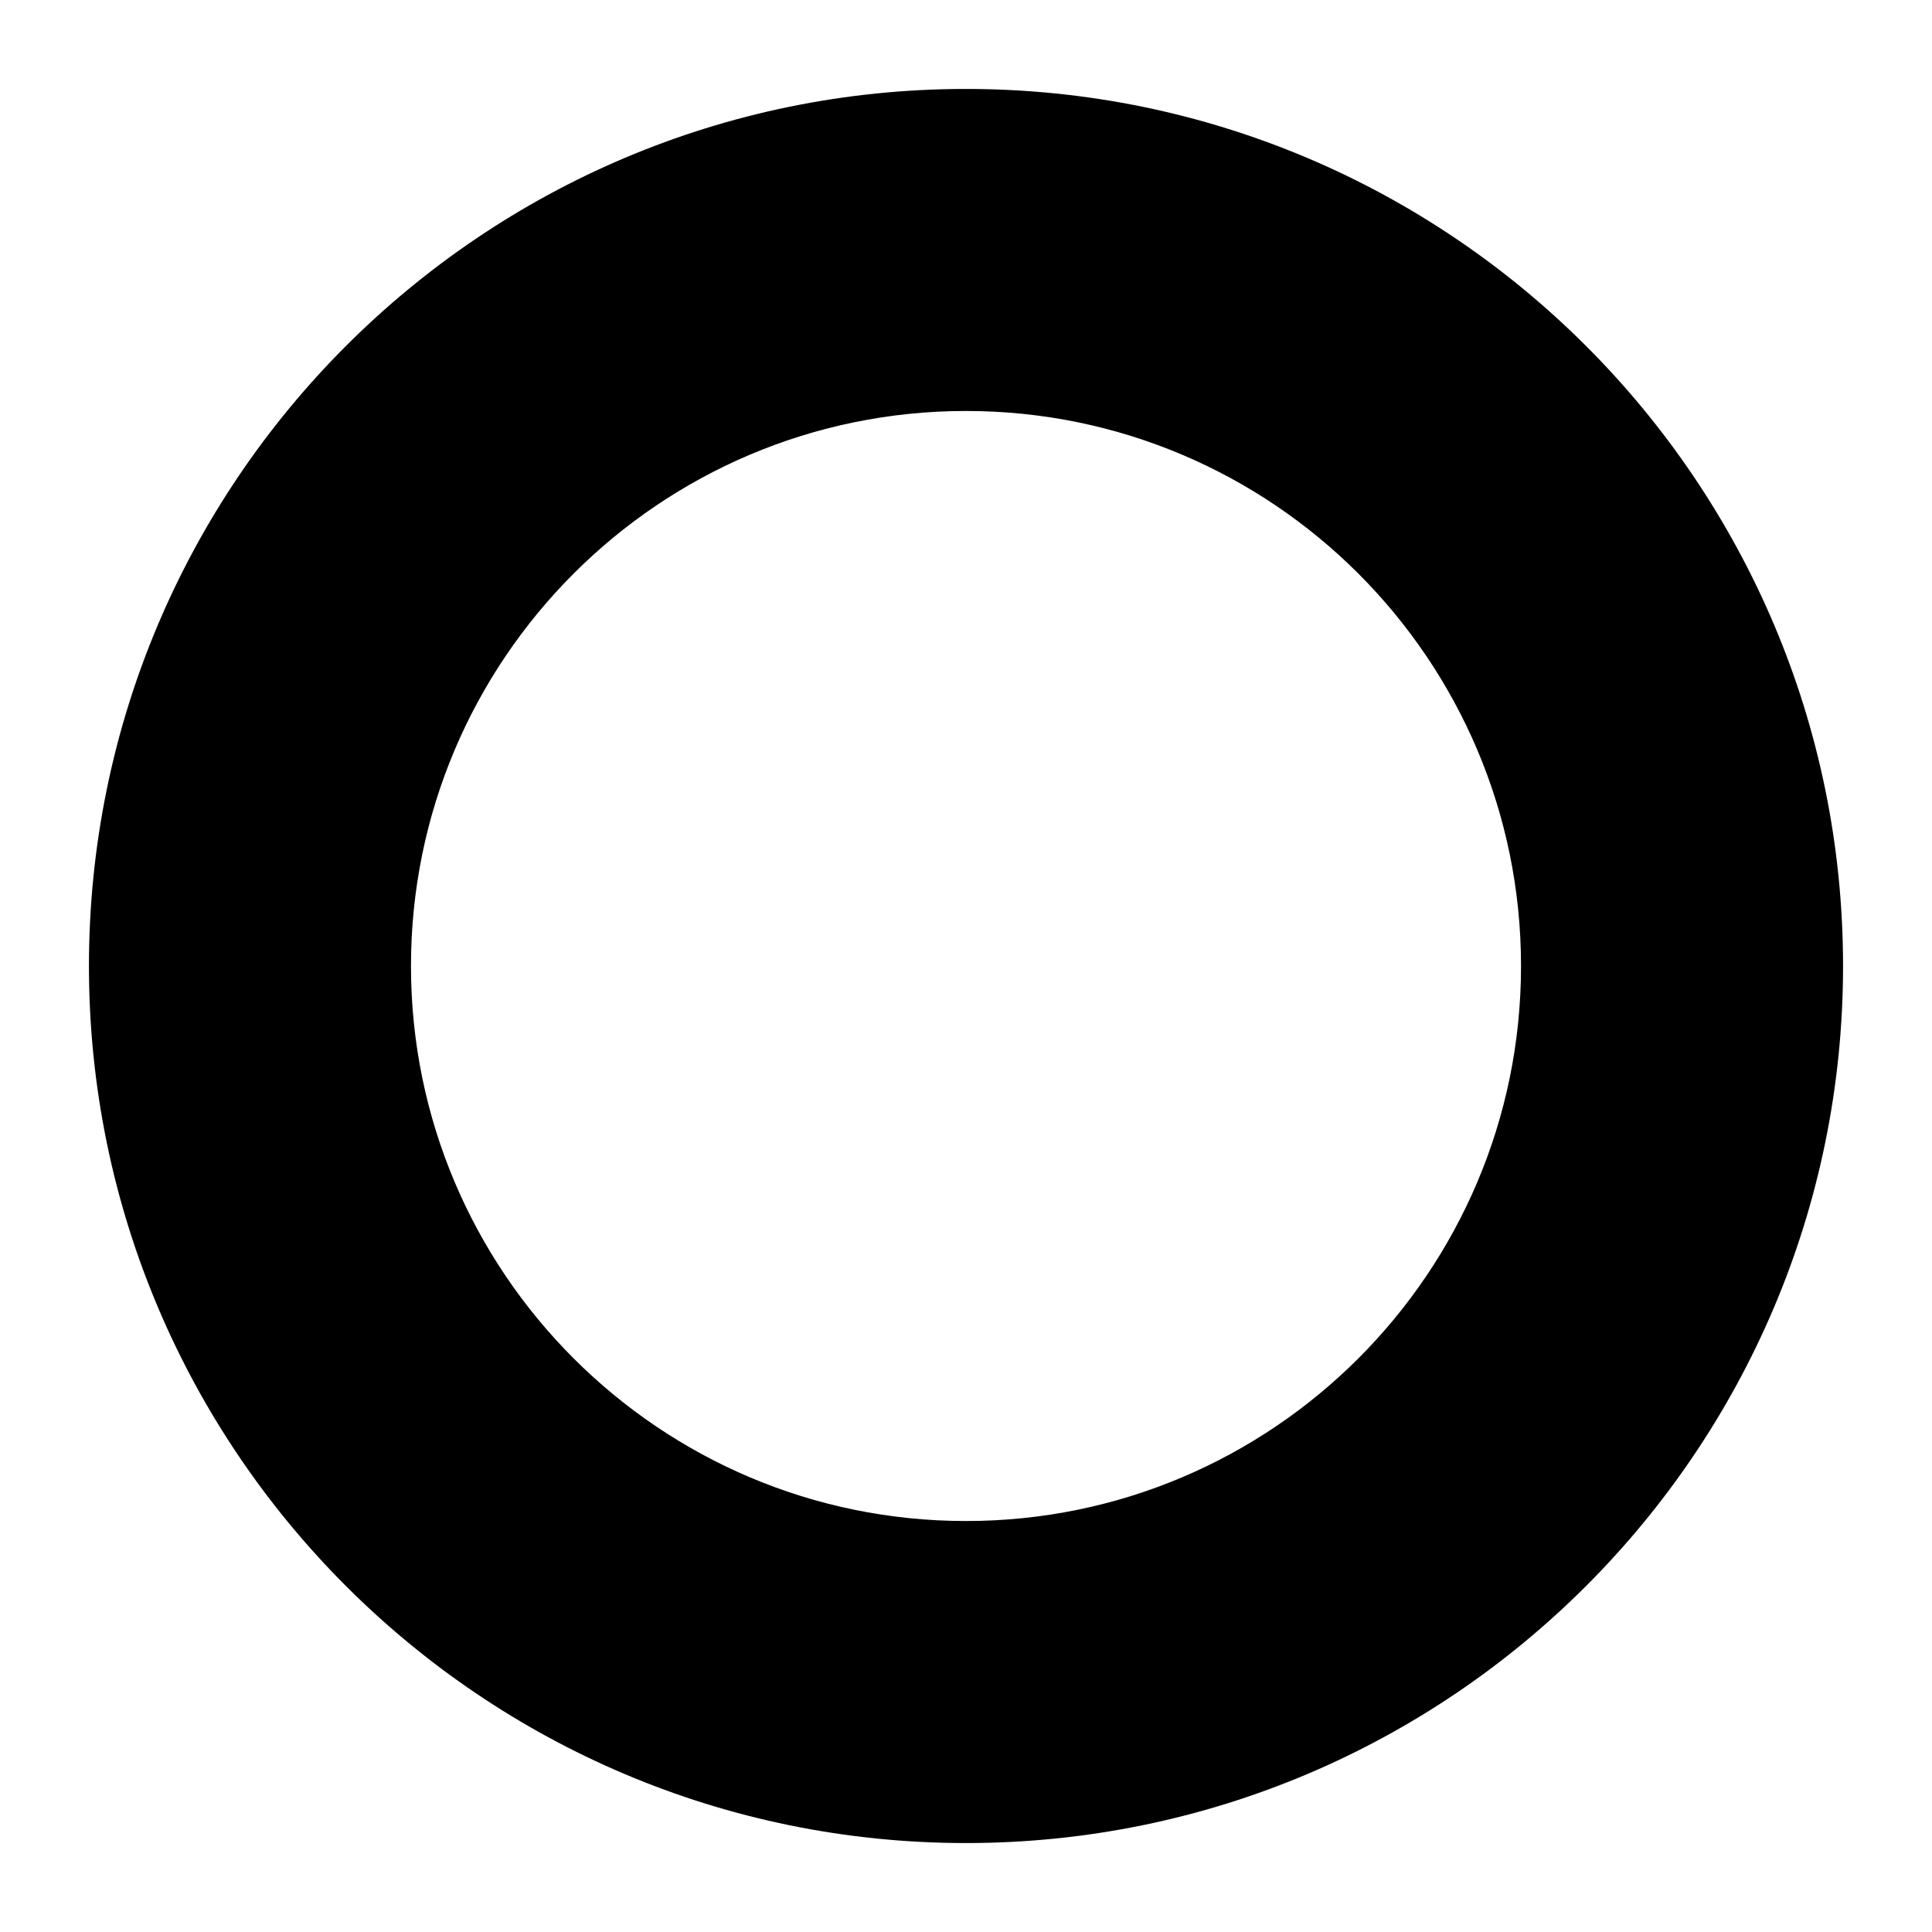
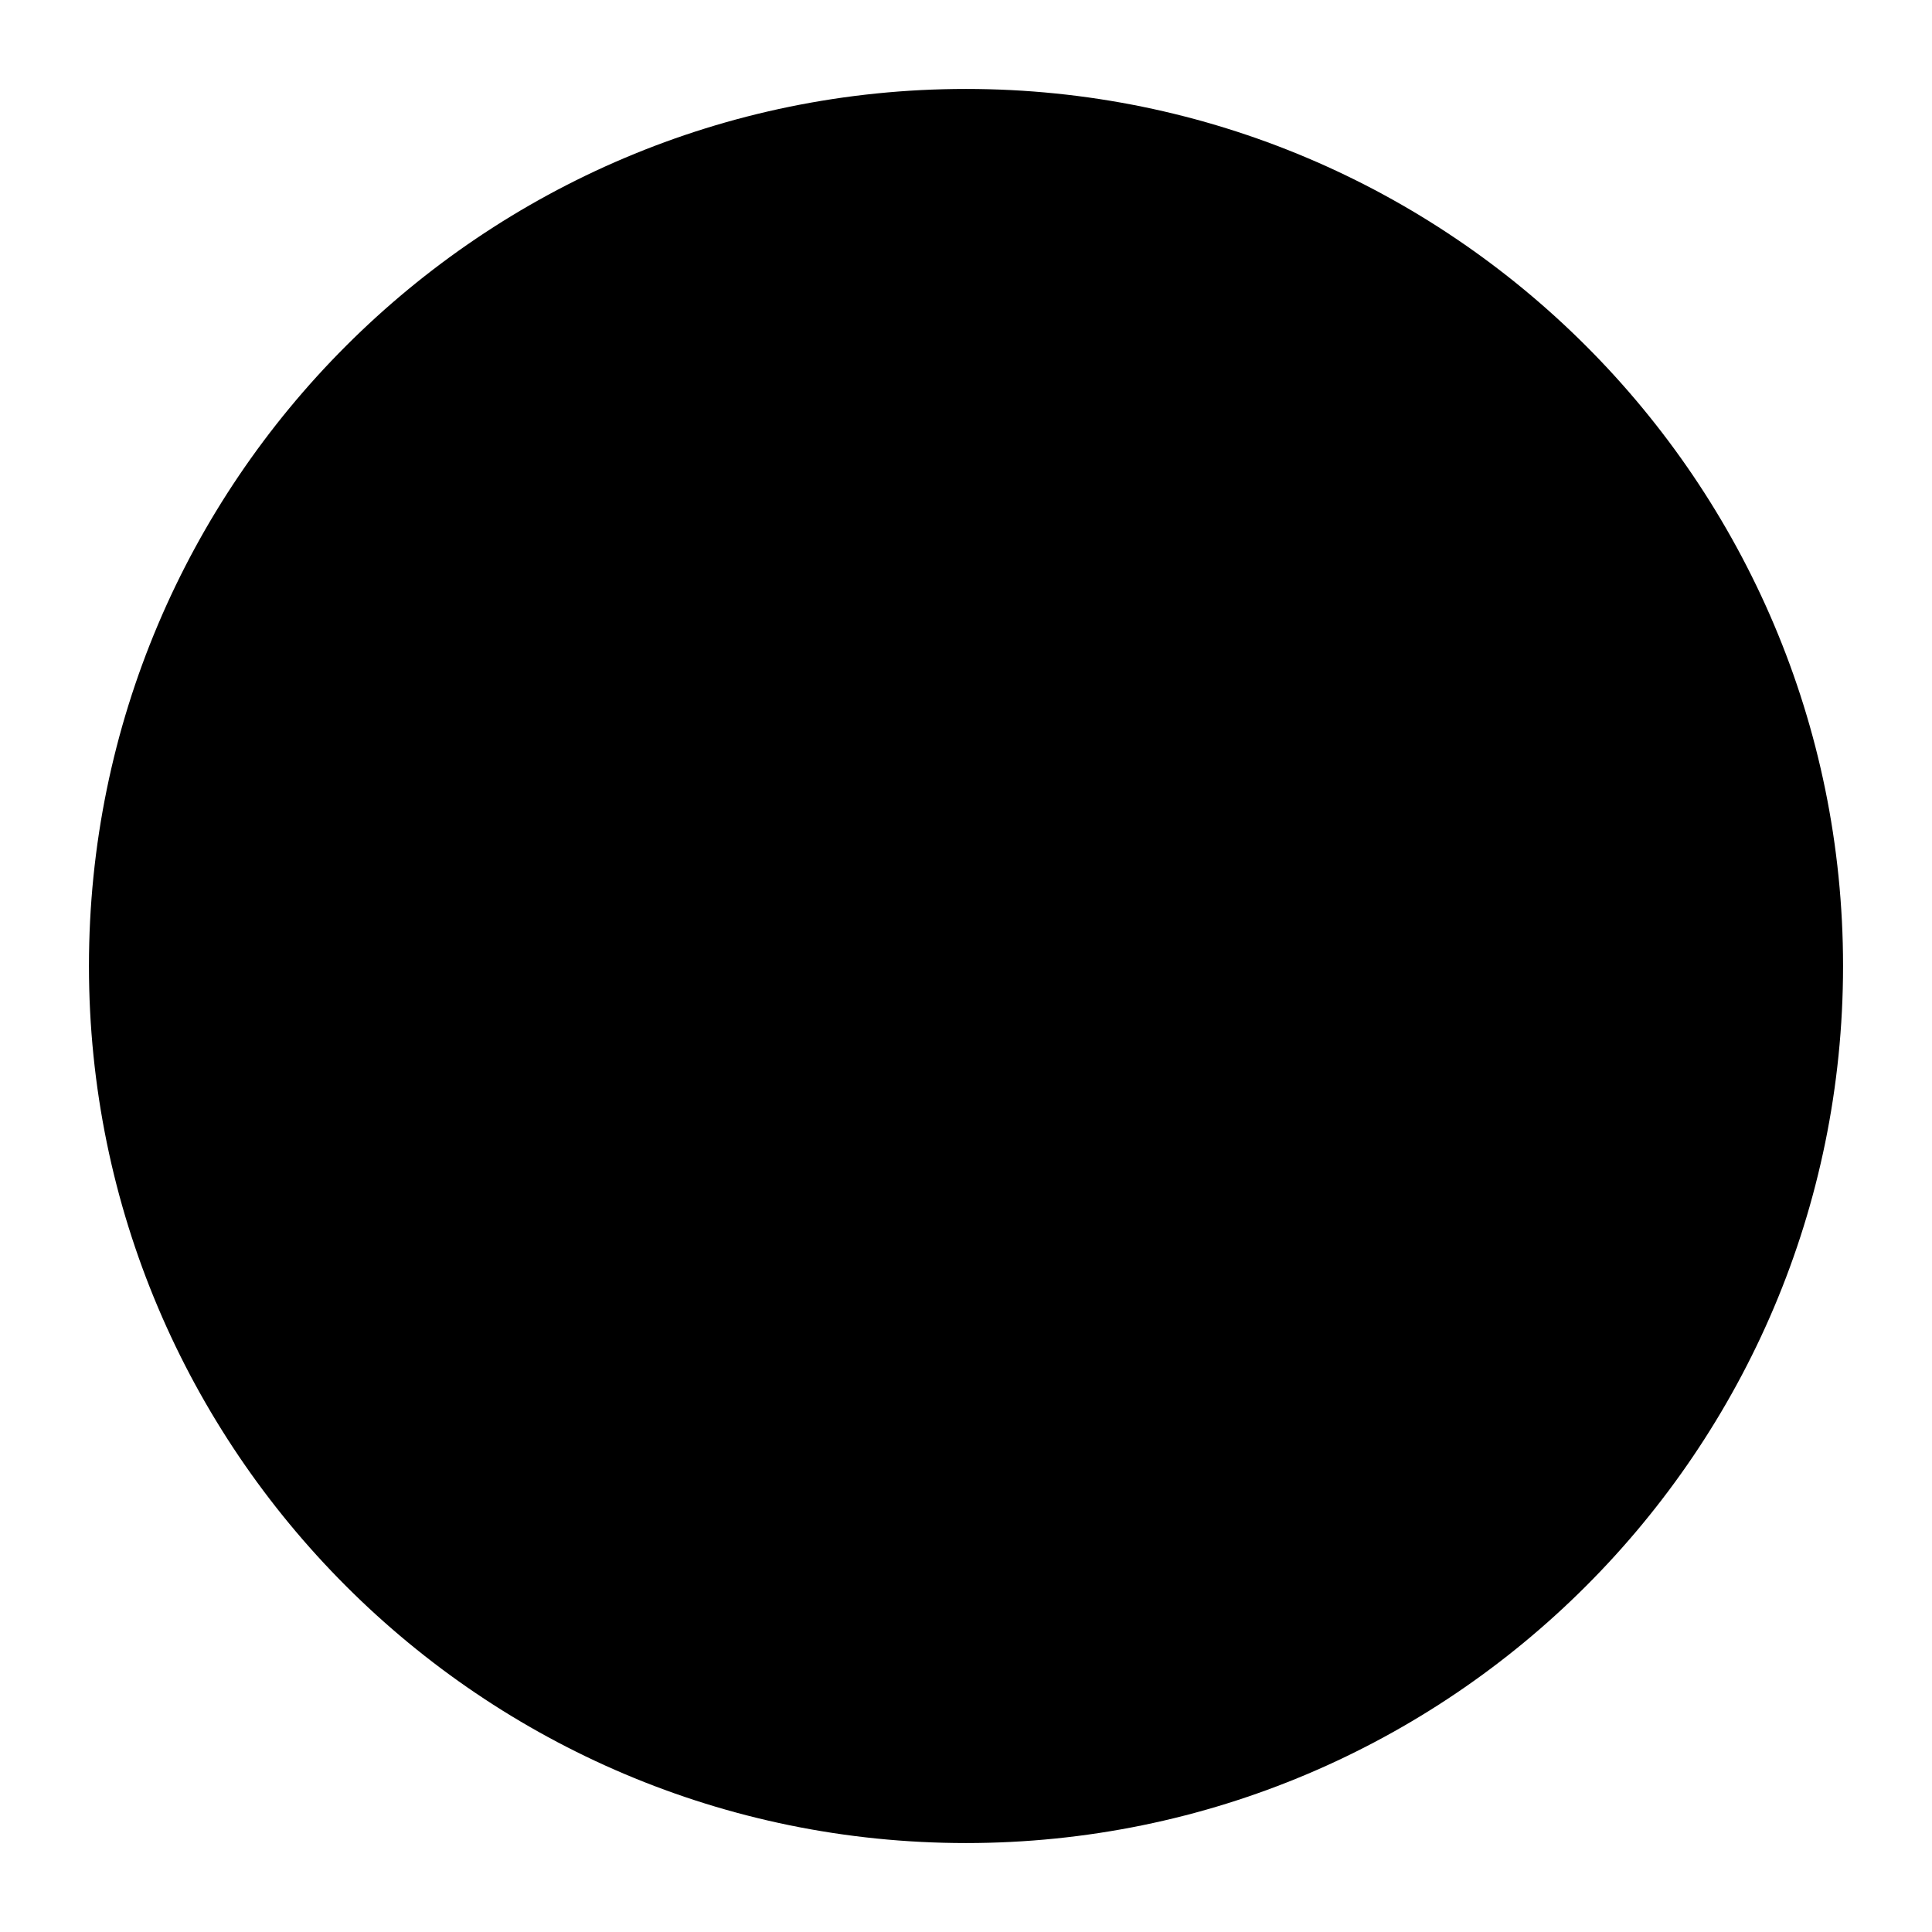
- <svg xmlns="http://www.w3.org/2000/svg" width="100%" height="100%" viewBox="0 0 80 80" version="1.1" xml:space="preserve" style="fill-rule:evenodd;clip-rule:evenodd;stroke-linejoin:round;stroke-miterlimit:2;">
+ <svg xmlns="http://www.w3.org/2000/svg" width="100%" height="100%" viewBox="0 0 80 80" version="1.1" xml:space="preserve">
  <g transform="matrix(1,0,0,1,-120,-120)">
    <g transform="matrix(1.18027,0,0,1.18027,-28.8432,-28.8432)">
      <path d="M160,129.23C176.982,129.23 190.77,143.018 190.77,160C190.77,176.982 176.982,190.77 160,190.77C143.018,190.77 129.23,176.982 129.23,160C129.23,143.018 143.018,129.23 160,129.23ZM160,140.528C170.747,140.528 179.472,149.253 179.472,160C179.472,170.747 170.747,179.472 160,179.472C149.253,179.472 140.528,170.747 140.528,160C140.528,149.253 149.253,140.528 160,140.528Z" />
    </g>
  </g>
</svg>
